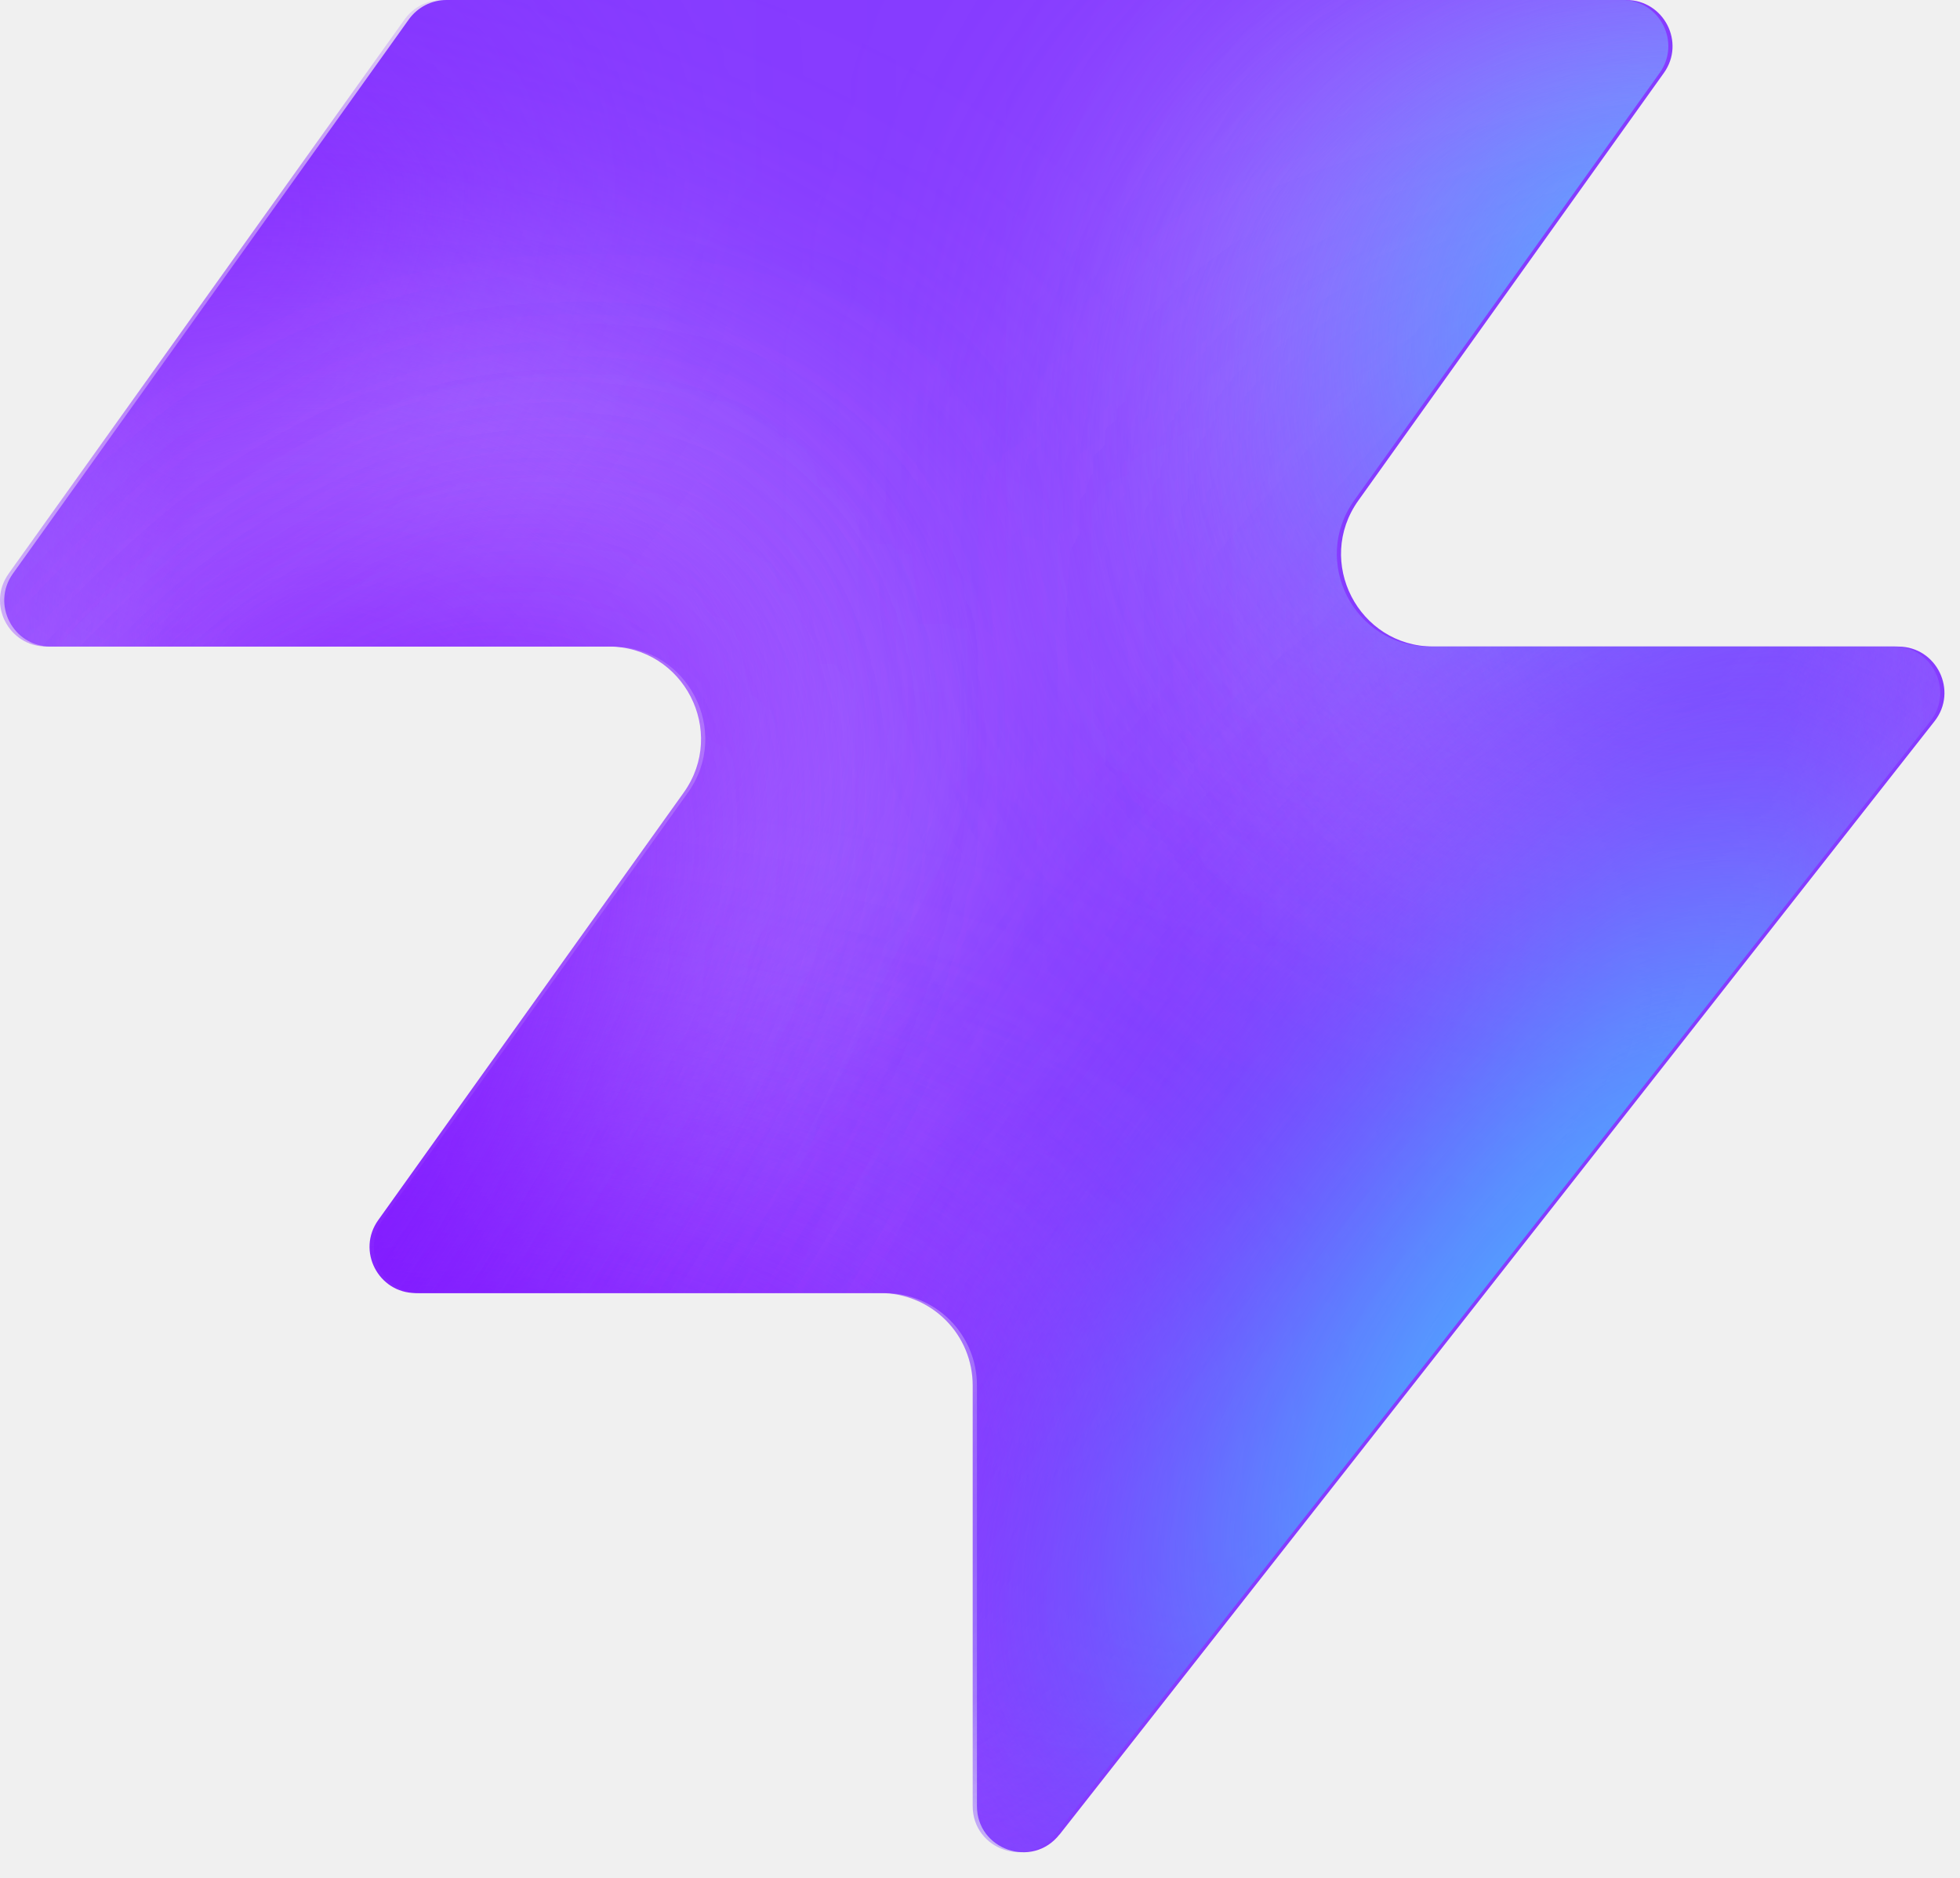
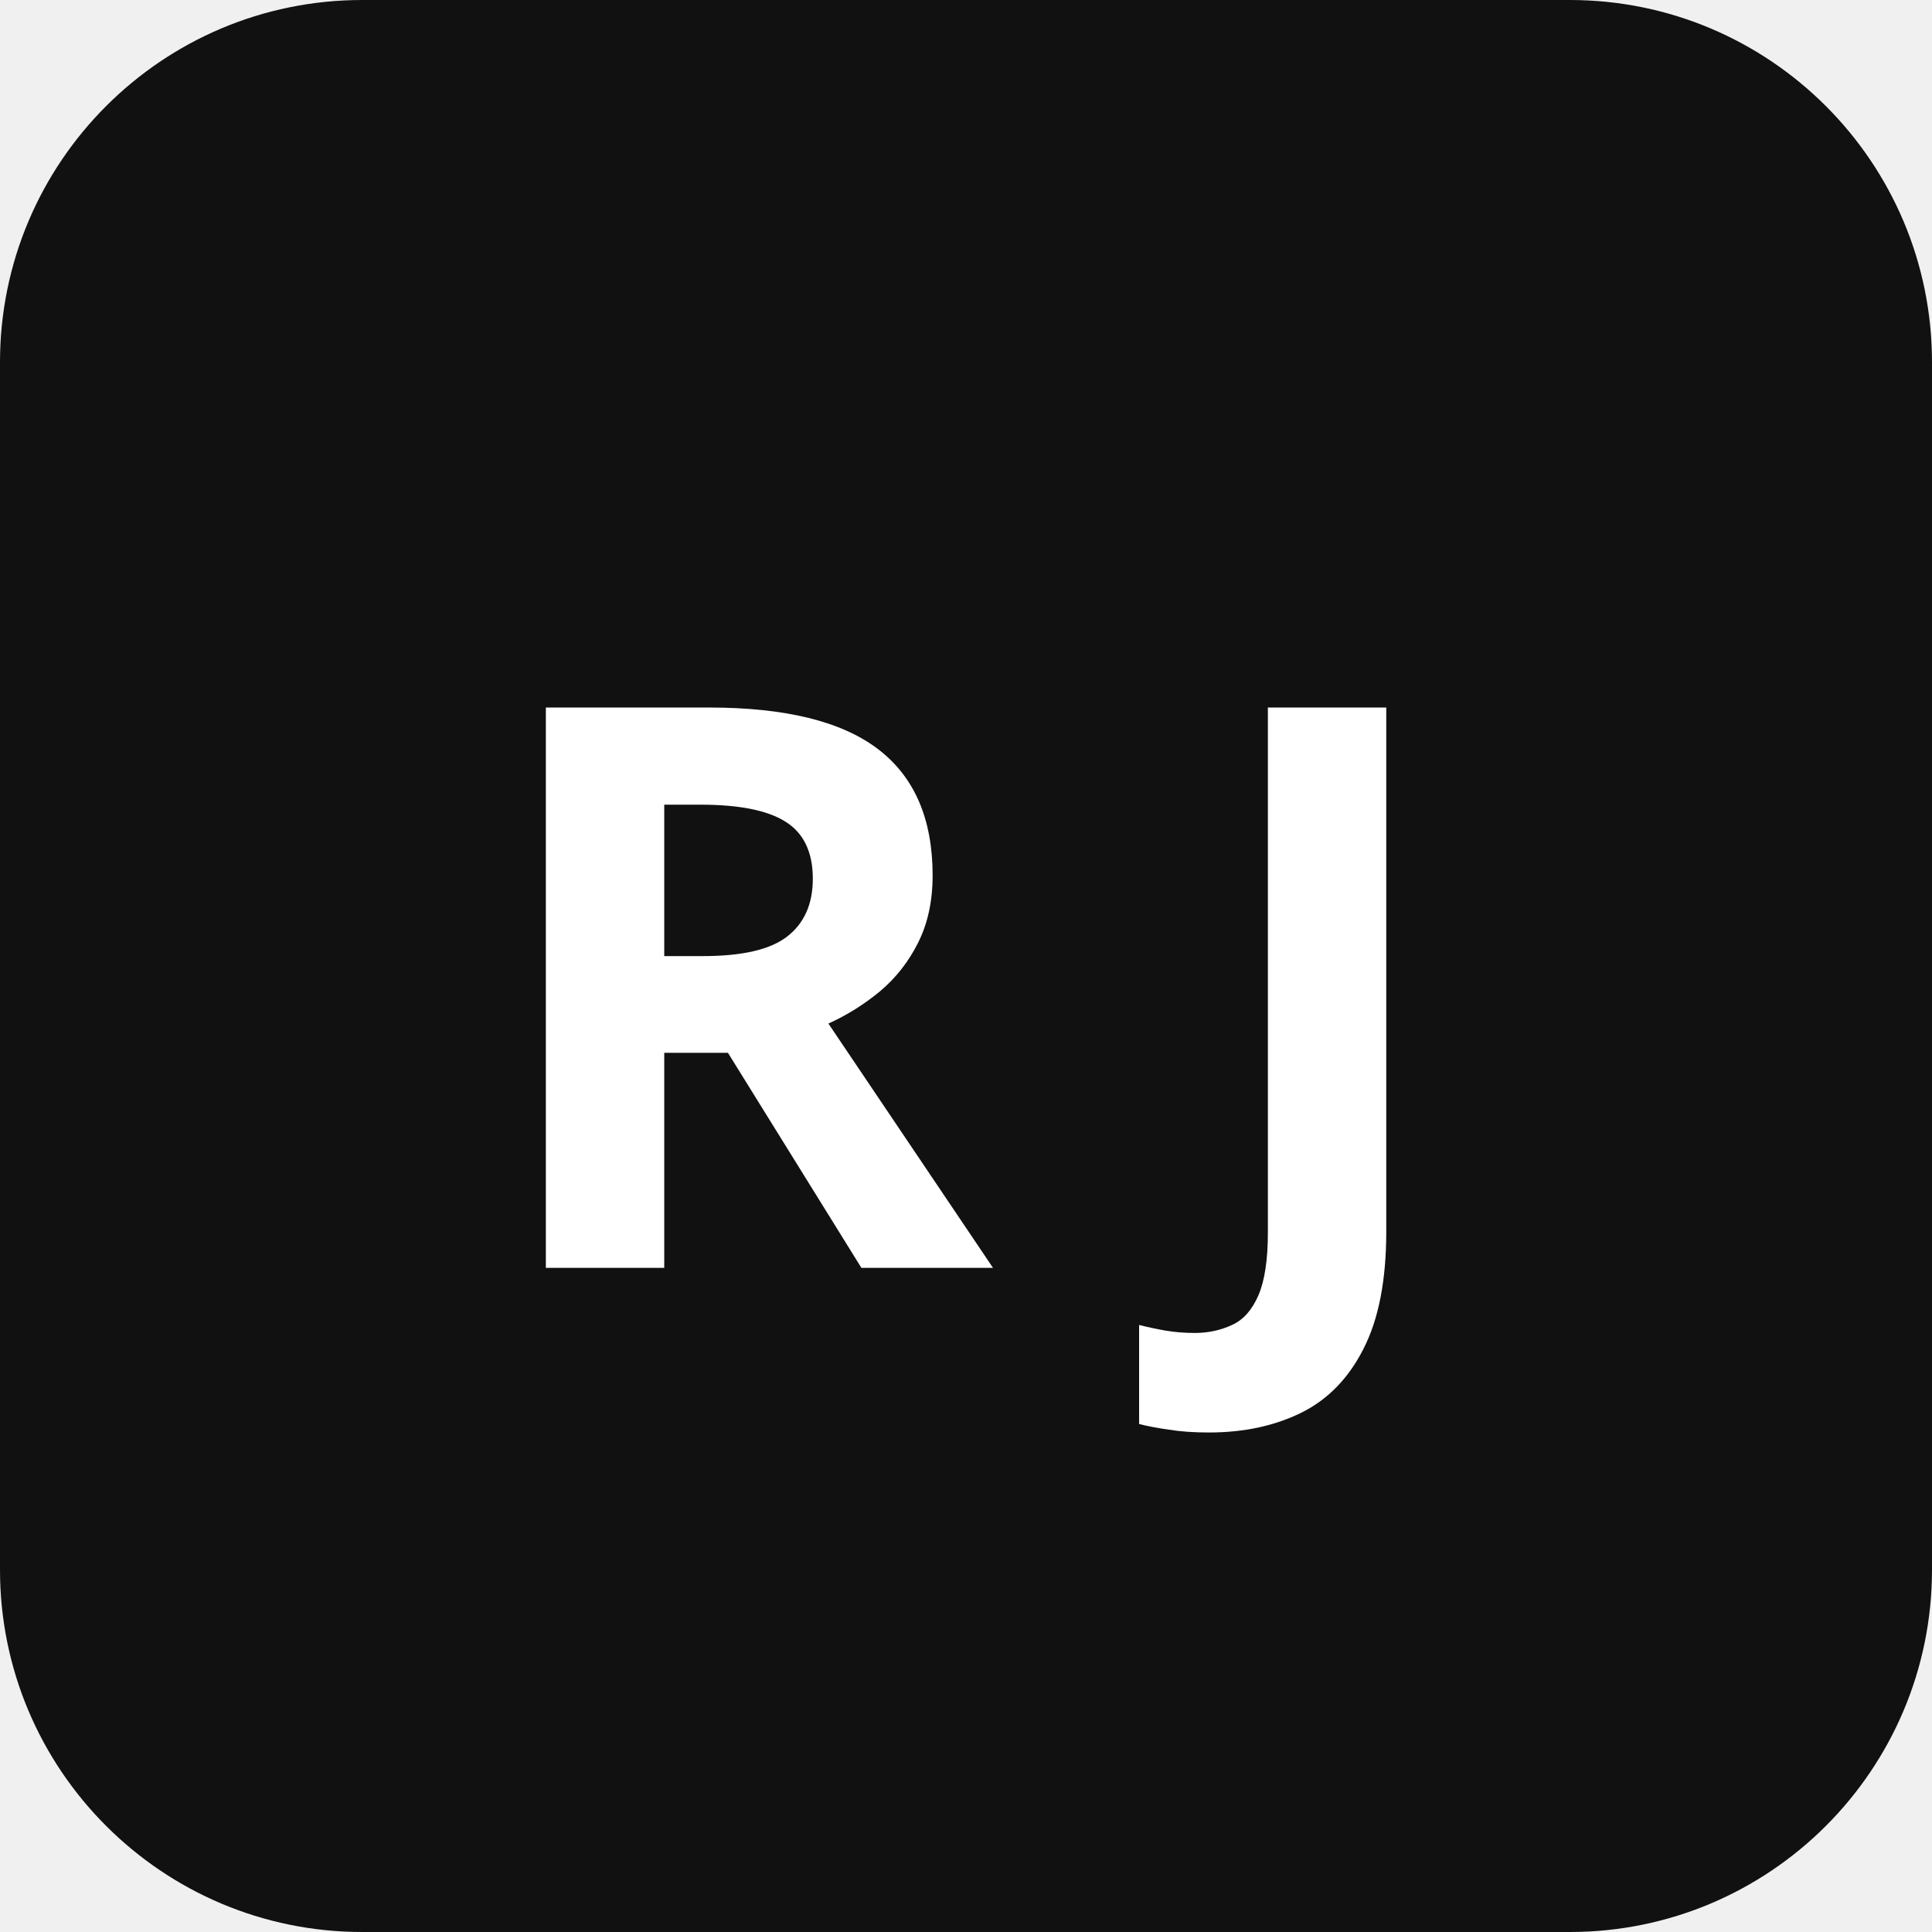
- <svg xmlns="http://www.w3.org/2000/svg" width="48" height="46" fill="none" viewBox="0 0 48 46">
-   <path fill="#863bff" d="M25.946 44.938c-.664.845-2.021.375-2.021-.698V33.937a2.26 2.26 0 0 0-2.262-2.262H10.287c-.92 0-1.456-1.04-.92-1.788l7.48-10.471c1.07-1.497 0-3.578-1.842-3.578H1.237c-.92 0-1.456-1.04-.92-1.788L10.013.474c.214-.297.556-.474.92-.474h28.894c.92 0 1.456 1.04.92 1.788l-7.48 10.471c-1.07 1.498 0 3.579 1.842 3.579h11.377c.943 0 1.473 1.088.89 1.83L25.947 44.94z" style="fill:#863bff;fill:color(display-p3 .525 .23 1);fill-opacity:1" />
-   <mask id="a" width="48" height="46" x="0" y="0" maskUnits="userSpaceOnUse" style="mask-type:alpha">
-     <path fill="#000" d="M25.842 44.938c-.664.844-2.021.375-2.021-.698V33.937a2.26 2.26 0 0 0-2.262-2.262H10.183c-.92 0-1.456-1.04-.92-1.788l7.48-10.471c1.07-1.498 0-3.579-1.842-3.579H1.133c-.92 0-1.456-1.04-.92-1.787L9.91.473c.214-.297.556-.474.92-.474h28.894c.92 0 1.456 1.04.92 1.788l-7.48 10.471c-1.07 1.498 0 3.578 1.842 3.578h11.377c.943 0 1.473 1.088.89 1.832L25.843 44.94z" style="fill:#000;fill-opacity:1" />
-   </mask>
-   <g mask="url(#a)">
-     <g filter="url(#b)">
-       <ellipse cx="5.508" cy="14.704" fill="#ede6ff" rx="5.508" ry="14.704" style="fill:#ede6ff;fill:color(display-p3 .927 .903 1);fill-opacity:1" transform="matrix(.00324 1 1 -.00324 -4.47 31.516)" />
-     </g>
-     <g filter="url(#c)">
-       <ellipse cx="10.399" cy="29.851" fill="#ede6ff" rx="10.399" ry="29.851" style="fill:#ede6ff;fill:color(display-p3 .927 .903 1);fill-opacity:1" transform="matrix(.00324 1 1 -.00324 -39.328 7.883)" />
-     </g>
-     <g filter="url(#d)">
-       <ellipse cx="5.508" cy="30.487" fill="#7e14ff" rx="5.508" ry="30.487" style="fill:#7e14ff;fill:color(display-p3 .492 .077 1);fill-opacity:1" transform="rotate(89.814 -25.913 -14.639)scale(1 -1)" />
-     </g>
-     <g filter="url(#e)">
-       <ellipse cx="5.508" cy="30.599" fill="#7e14ff" rx="5.508" ry="30.599" style="fill:#7e14ff;fill:color(display-p3 .492 .077 1);fill-opacity:1" transform="rotate(89.814 -32.644 -3.334)scale(1 -1)" />
-     </g>
-     <g filter="url(#f)">
-       <ellipse cx="5.508" cy="30.599" fill="#7e14ff" rx="5.508" ry="30.599" style="fill:#7e14ff;fill:color(display-p3 .492 .077 1);fill-opacity:1" transform="matrix(.00324 1 1 -.00324 -34.34 30.47)" />
-     </g>
-     <g filter="url(#g)">
-       <ellipse cx="14.072" cy="22.078" fill="#ede6ff" rx="14.072" ry="22.078" style="fill:#ede6ff;fill:color(display-p3 .927 .903 1);fill-opacity:1" transform="rotate(93.35 24.506 48.493)scale(-1 1)" />
-     </g>
-     <g filter="url(#h)">
-       <ellipse cx="3.47" cy="21.501" fill="#7e14ff" rx="3.47" ry="21.501" style="fill:#7e14ff;fill:color(display-p3 .492 .077 1);fill-opacity:1" transform="rotate(89.009 28.708 47.59)scale(-1 1)" />
-     </g>
-     <g filter="url(#i)">
-       <ellipse cx="3.47" cy="21.501" fill="#7e14ff" rx="3.47" ry="21.501" style="fill:#7e14ff;fill:color(display-p3 .492 .077 1);fill-opacity:1" transform="rotate(89.009 28.708 47.59)scale(-1 1)" />
-     </g>
-     <g filter="url(#j)">
-       <ellipse cx=".387" cy="8.972" fill="#7e14ff" rx="4.407" ry="29.108" style="fill:#7e14ff;fill:color(display-p3 .492 .077 1);fill-opacity:1" transform="rotate(39.51 .387 8.972)" />
-     </g>
-     <g filter="url(#k)">
-       <ellipse cx="47.523" cy="-6.092" fill="#7e14ff" rx="4.407" ry="29.108" style="fill:#7e14ff;fill:color(display-p3 .492 .077 1);fill-opacity:1" transform="rotate(37.892 47.523 -6.092)" />
-     </g>
-     <g filter="url(#l)">
-       <ellipse cx="41.412" cy="6.333" fill="#47bfff" rx="5.971" ry="9.665" style="fill:#47bfff;fill:color(display-p3 .28 .748 1);fill-opacity:1" transform="rotate(37.892 41.412 6.333)" />
-     </g>
-     <g filter="url(#m)">
-       <ellipse cx="-1.879" cy="38.332" fill="#7e14ff" rx="4.407" ry="29.108" style="fill:#7e14ff;fill:color(display-p3 .492 .077 1);fill-opacity:1" transform="rotate(37.892 -1.88 38.332)" />
-     </g>
-     <g filter="url(#n)">
-       <ellipse cx="-1.879" cy="38.332" fill="#7e14ff" rx="4.407" ry="29.108" style="fill:#7e14ff;fill:color(display-p3 .492 .077 1);fill-opacity:1" transform="rotate(37.892 -1.88 38.332)" />
-     </g>
-     <g filter="url(#o)">
-       <ellipse cx="35.651" cy="29.907" fill="#7e14ff" rx="4.407" ry="29.108" style="fill:#7e14ff;fill:color(display-p3 .492 .077 1);fill-opacity:1" transform="rotate(37.892 35.651 29.907)" />
-     </g>
-     <g filter="url(#p)">
-       <ellipse cx="38.418" cy="32.4" fill="#47bfff" rx="5.971" ry="15.297" style="fill:#47bfff;fill:color(display-p3 .28 .748 1);fill-opacity:1" transform="rotate(37.892 38.418 32.4)" />
-     </g>
-   </g>
-   <defs>
-     <filter id="b" width="60.045" height="41.654" x="-19.77" y="16.149" color-interpolation-filters="sRGB" filterUnits="userSpaceOnUse">
-       <feFlood flood-opacity="0" result="BackgroundImageFix" />
-       <feBlend in="SourceGraphic" in2="BackgroundImageFix" result="shape" />
-       <feGaussianBlur result="effect1_foregroundBlur_2002_17158" stdDeviation="7.659" />
-     </filter>
-     <filter id="c" width="90.34" height="51.437" x="-54.613" y="-7.533" color-interpolation-filters="sRGB" filterUnits="userSpaceOnUse">
-       <feFlood flood-opacity="0" result="BackgroundImageFix" />
-       <feBlend in="SourceGraphic" in2="BackgroundImageFix" result="shape" />
-       <feGaussianBlur result="effect1_foregroundBlur_2002_17158" stdDeviation="7.659" />
-     </filter>
-     <filter id="d" width="79.355" height="29.4" x="-49.64" y="2.03" color-interpolation-filters="sRGB" filterUnits="userSpaceOnUse">
-       <feFlood flood-opacity="0" result="BackgroundImageFix" />
-       <feBlend in="SourceGraphic" in2="BackgroundImageFix" result="shape" />
-       <feGaussianBlur result="effect1_foregroundBlur_2002_17158" stdDeviation="4.596" />
-     </filter>
-     <filter id="e" width="79.579" height="29.4" x="-45.045" y="20.029" color-interpolation-filters="sRGB" filterUnits="userSpaceOnUse">
-       <feFlood flood-opacity="0" result="BackgroundImageFix" />
-       <feBlend in="SourceGraphic" in2="BackgroundImageFix" result="shape" />
-       <feGaussianBlur result="effect1_foregroundBlur_2002_17158" stdDeviation="4.596" />
-     </filter>
-     <filter id="f" width="79.579" height="29.4" x="-43.513" y="21.178" color-interpolation-filters="sRGB" filterUnits="userSpaceOnUse">
-       <feFlood flood-opacity="0" result="BackgroundImageFix" />
-       <feBlend in="SourceGraphic" in2="BackgroundImageFix" result="shape" />
-       <feGaussianBlur result="effect1_foregroundBlur_2002_17158" stdDeviation="4.596" />
-     </filter>
-     <filter id="g" width="74.749" height="58.852" x="15.756" y="-17.901" color-interpolation-filters="sRGB" filterUnits="userSpaceOnUse">
-       <feFlood flood-opacity="0" result="BackgroundImageFix" />
-       <feBlend in="SourceGraphic" in2="BackgroundImageFix" result="shape" />
-       <feGaussianBlur result="effect1_foregroundBlur_2002_17158" stdDeviation="7.659" />
-     </filter>
-     <filter id="h" width="61.377" height="25.362" x="23.548" y="2.284" color-interpolation-filters="sRGB" filterUnits="userSpaceOnUse">
-       <feFlood flood-opacity="0" result="BackgroundImageFix" />
-       <feBlend in="SourceGraphic" in2="BackgroundImageFix" result="shape" />
-       <feGaussianBlur result="effect1_foregroundBlur_2002_17158" stdDeviation="4.596" />
-     </filter>
-     <filter id="i" width="61.377" height="25.362" x="23.548" y="2.284" color-interpolation-filters="sRGB" filterUnits="userSpaceOnUse">
-       <feFlood flood-opacity="0" result="BackgroundImageFix" />
-       <feBlend in="SourceGraphic" in2="BackgroundImageFix" result="shape" />
-       <feGaussianBlur result="effect1_foregroundBlur_2002_17158" stdDeviation="4.596" />
-     </filter>
-     <filter id="j" width="56.045" height="63.649" x="-27.636" y="-22.853" color-interpolation-filters="sRGB" filterUnits="userSpaceOnUse">
-       <feFlood flood-opacity="0" result="BackgroundImageFix" />
-       <feBlend in="SourceGraphic" in2="BackgroundImageFix" result="shape" />
-       <feGaussianBlur result="effect1_foregroundBlur_2002_17158" stdDeviation="4.596" />
-     </filter>
-     <filter id="k" width="54.814" height="64.646" x="20.116" y="-38.415" color-interpolation-filters="sRGB" filterUnits="userSpaceOnUse">
-       <feFlood flood-opacity="0" result="BackgroundImageFix" />
-       <feBlend in="SourceGraphic" in2="BackgroundImageFix" result="shape" />
-       <feGaussianBlur result="effect1_foregroundBlur_2002_17158" stdDeviation="4.596" />
-     </filter>
-     <filter id="l" width="33.541" height="35.313" x="24.641" y="-11.323" color-interpolation-filters="sRGB" filterUnits="userSpaceOnUse">
-       <feFlood flood-opacity="0" result="BackgroundImageFix" />
-       <feBlend in="SourceGraphic" in2="BackgroundImageFix" result="shape" />
-       <feGaussianBlur result="effect1_foregroundBlur_2002_17158" stdDeviation="4.596" />
-     </filter>
-     <filter id="m" width="54.814" height="64.646" x="-29.286" y="6.009" color-interpolation-filters="sRGB" filterUnits="userSpaceOnUse">
-       <feFlood flood-opacity="0" result="BackgroundImageFix" />
-       <feBlend in="SourceGraphic" in2="BackgroundImageFix" result="shape" />
-       <feGaussianBlur result="effect1_foregroundBlur_2002_17158" stdDeviation="4.596" />
-     </filter>
-     <filter id="n" width="54.814" height="64.646" x="-29.286" y="6.009" color-interpolation-filters="sRGB" filterUnits="userSpaceOnUse">
-       <feFlood flood-opacity="0" result="BackgroundImageFix" />
-       <feBlend in="SourceGraphic" in2="BackgroundImageFix" result="shape" />
-       <feGaussianBlur result="effect1_foregroundBlur_2002_17158" stdDeviation="4.596" />
-     </filter>
-     <filter id="o" width="54.814" height="64.646" x="8.244" y="-2.416" color-interpolation-filters="sRGB" filterUnits="userSpaceOnUse">
-       <feFlood flood-opacity="0" result="BackgroundImageFix" />
-       <feBlend in="SourceGraphic" in2="BackgroundImageFix" result="shape" />
-       <feGaussianBlur result="effect1_foregroundBlur_2002_17158" stdDeviation="4.596" />
-     </filter>
-     <filter id="p" width="39.409" height="43.623" x="18.713" y="10.588" color-interpolation-filters="sRGB" filterUnits="userSpaceOnUse">
-       <feFlood flood-opacity="0" result="BackgroundImageFix" />
-       <feBlend in="SourceGraphic" in2="BackgroundImageFix" result="shape" />
-       <feGaussianBlur result="effect1_foregroundBlur_2002_17158" stdDeviation="4.596" />
-     </filter>
-   </defs>
+ <svg xmlns="http://www.w3.org/2000/svg" viewBox="0 0 64 64" width="64" height="64">
+   <rect width="64" height="64" rx="12" fill="#111111" />
+   <text x="32" y="42" font-family="ui-sans-serif, system-ui, sans-serif" font-size="26" font-weight="700" fill="#ffffff" text-anchor="middle">R J</text>
</svg>
